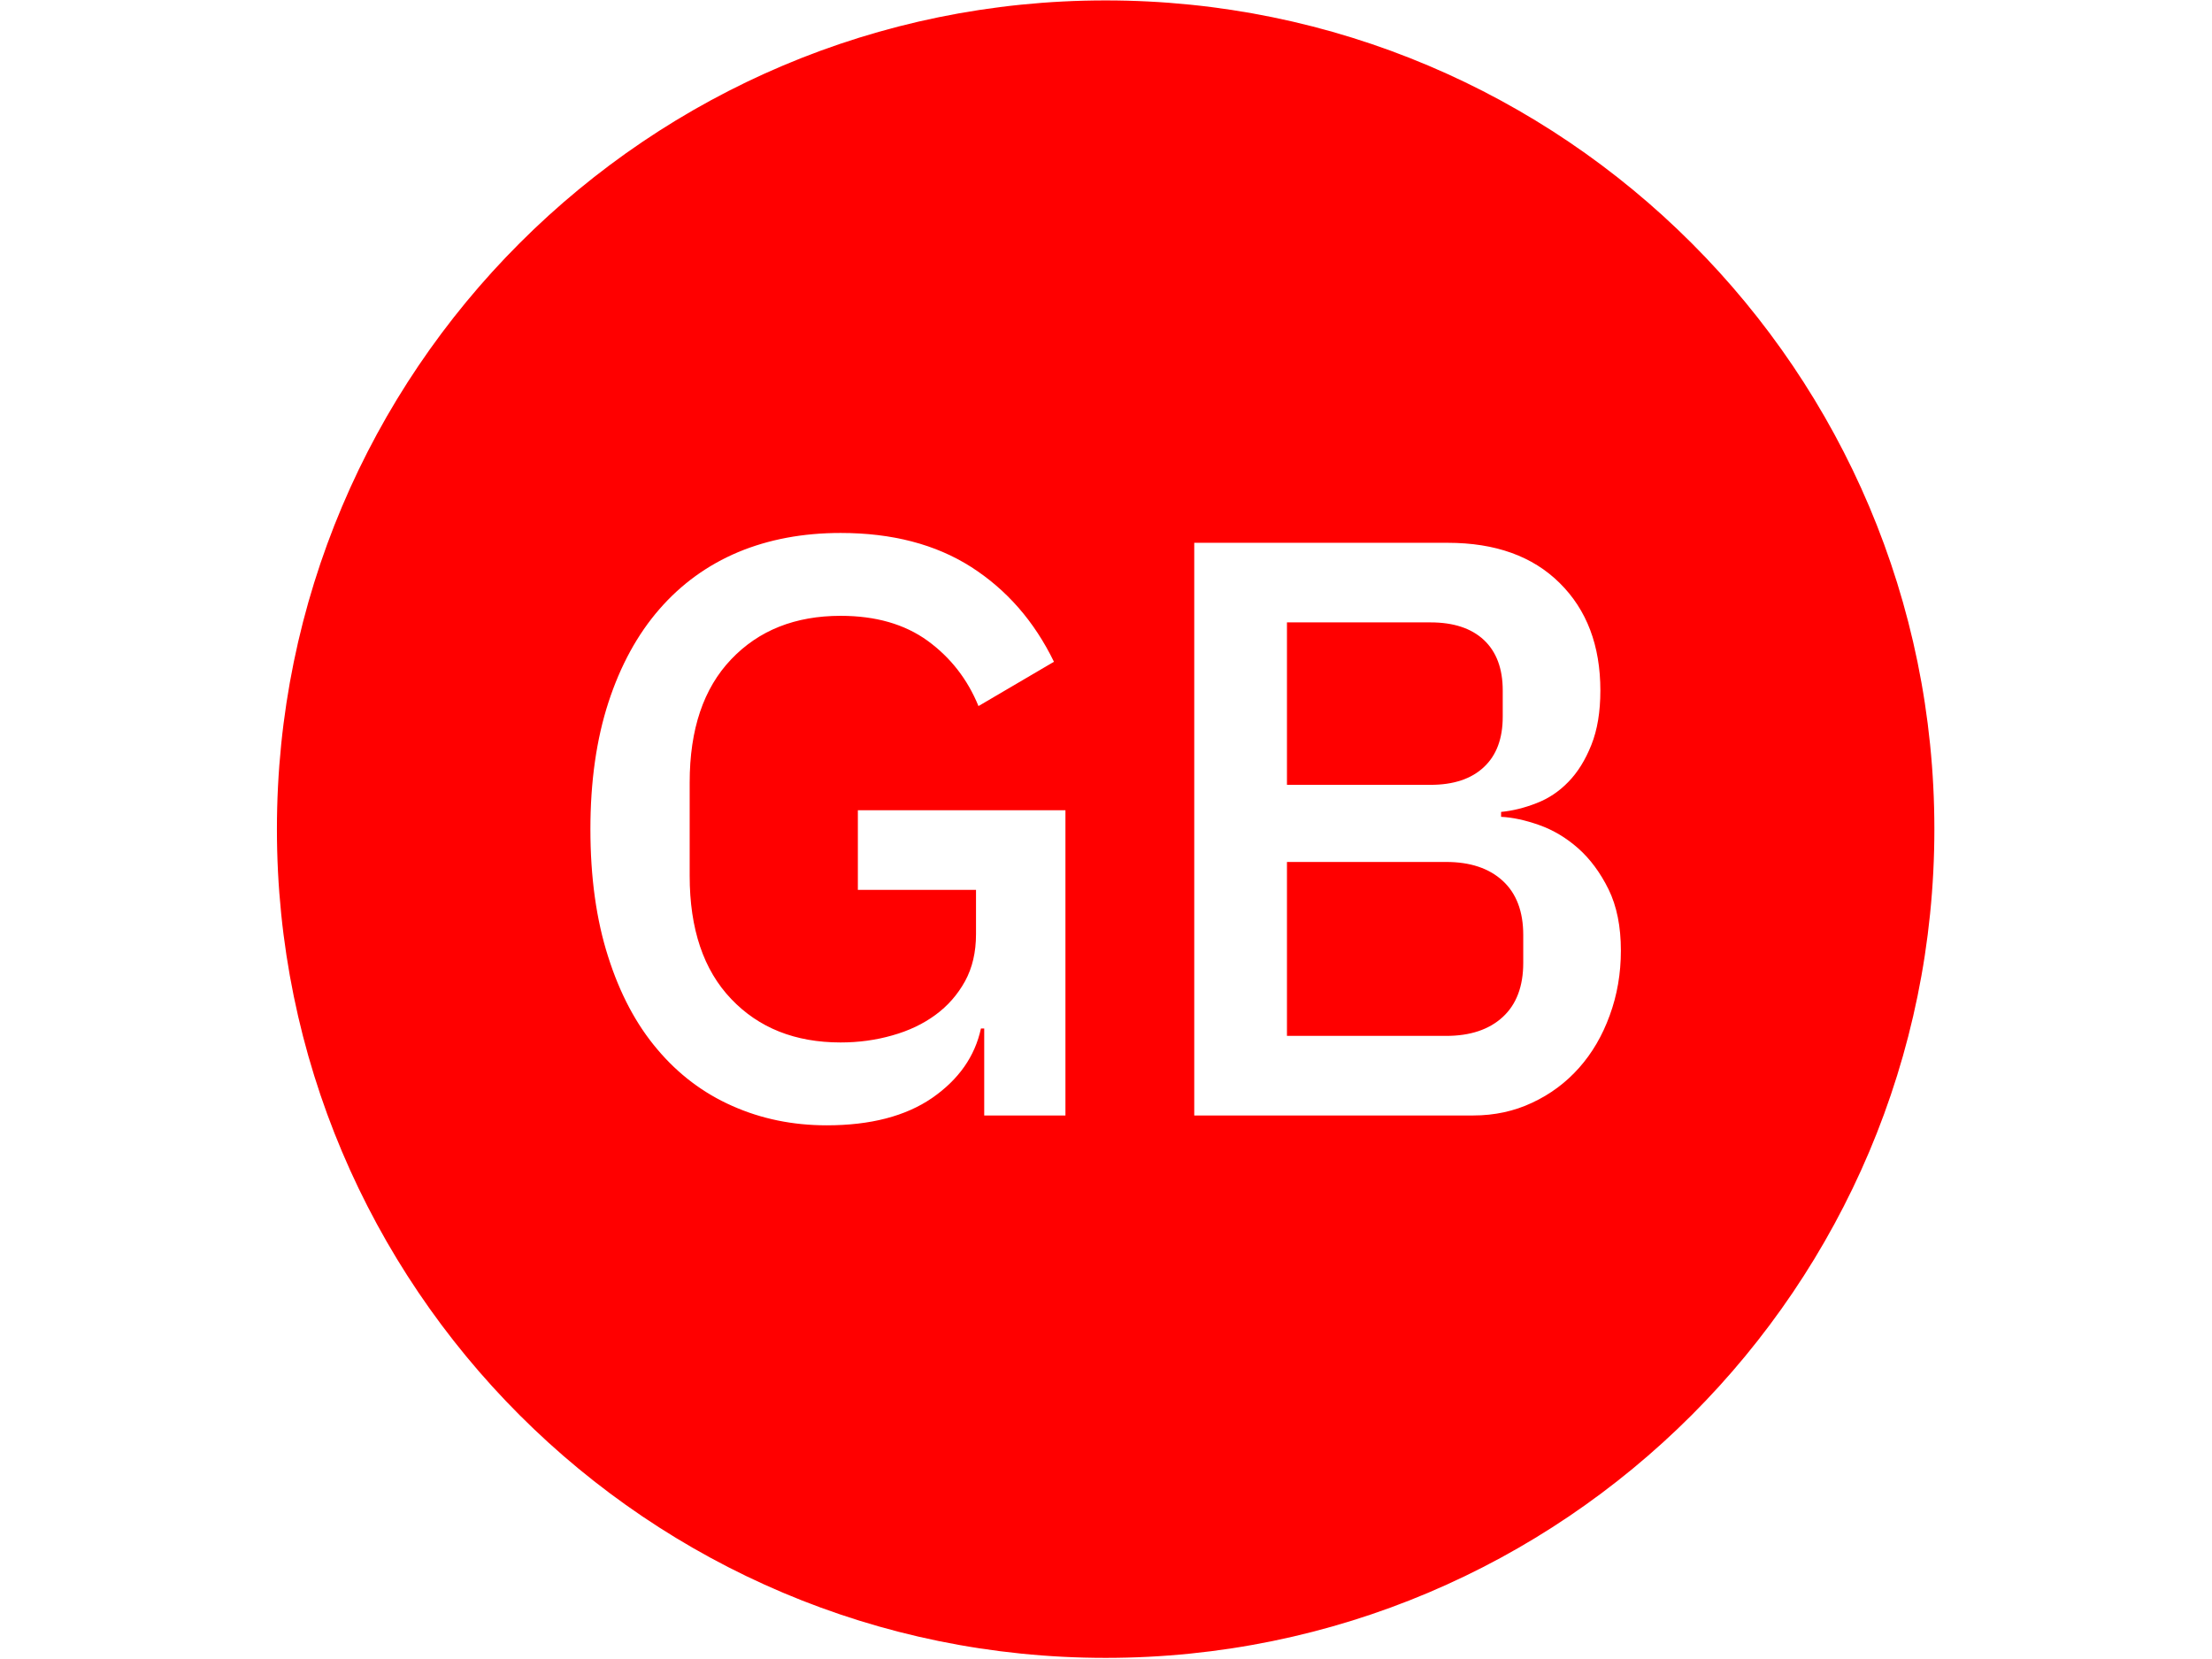
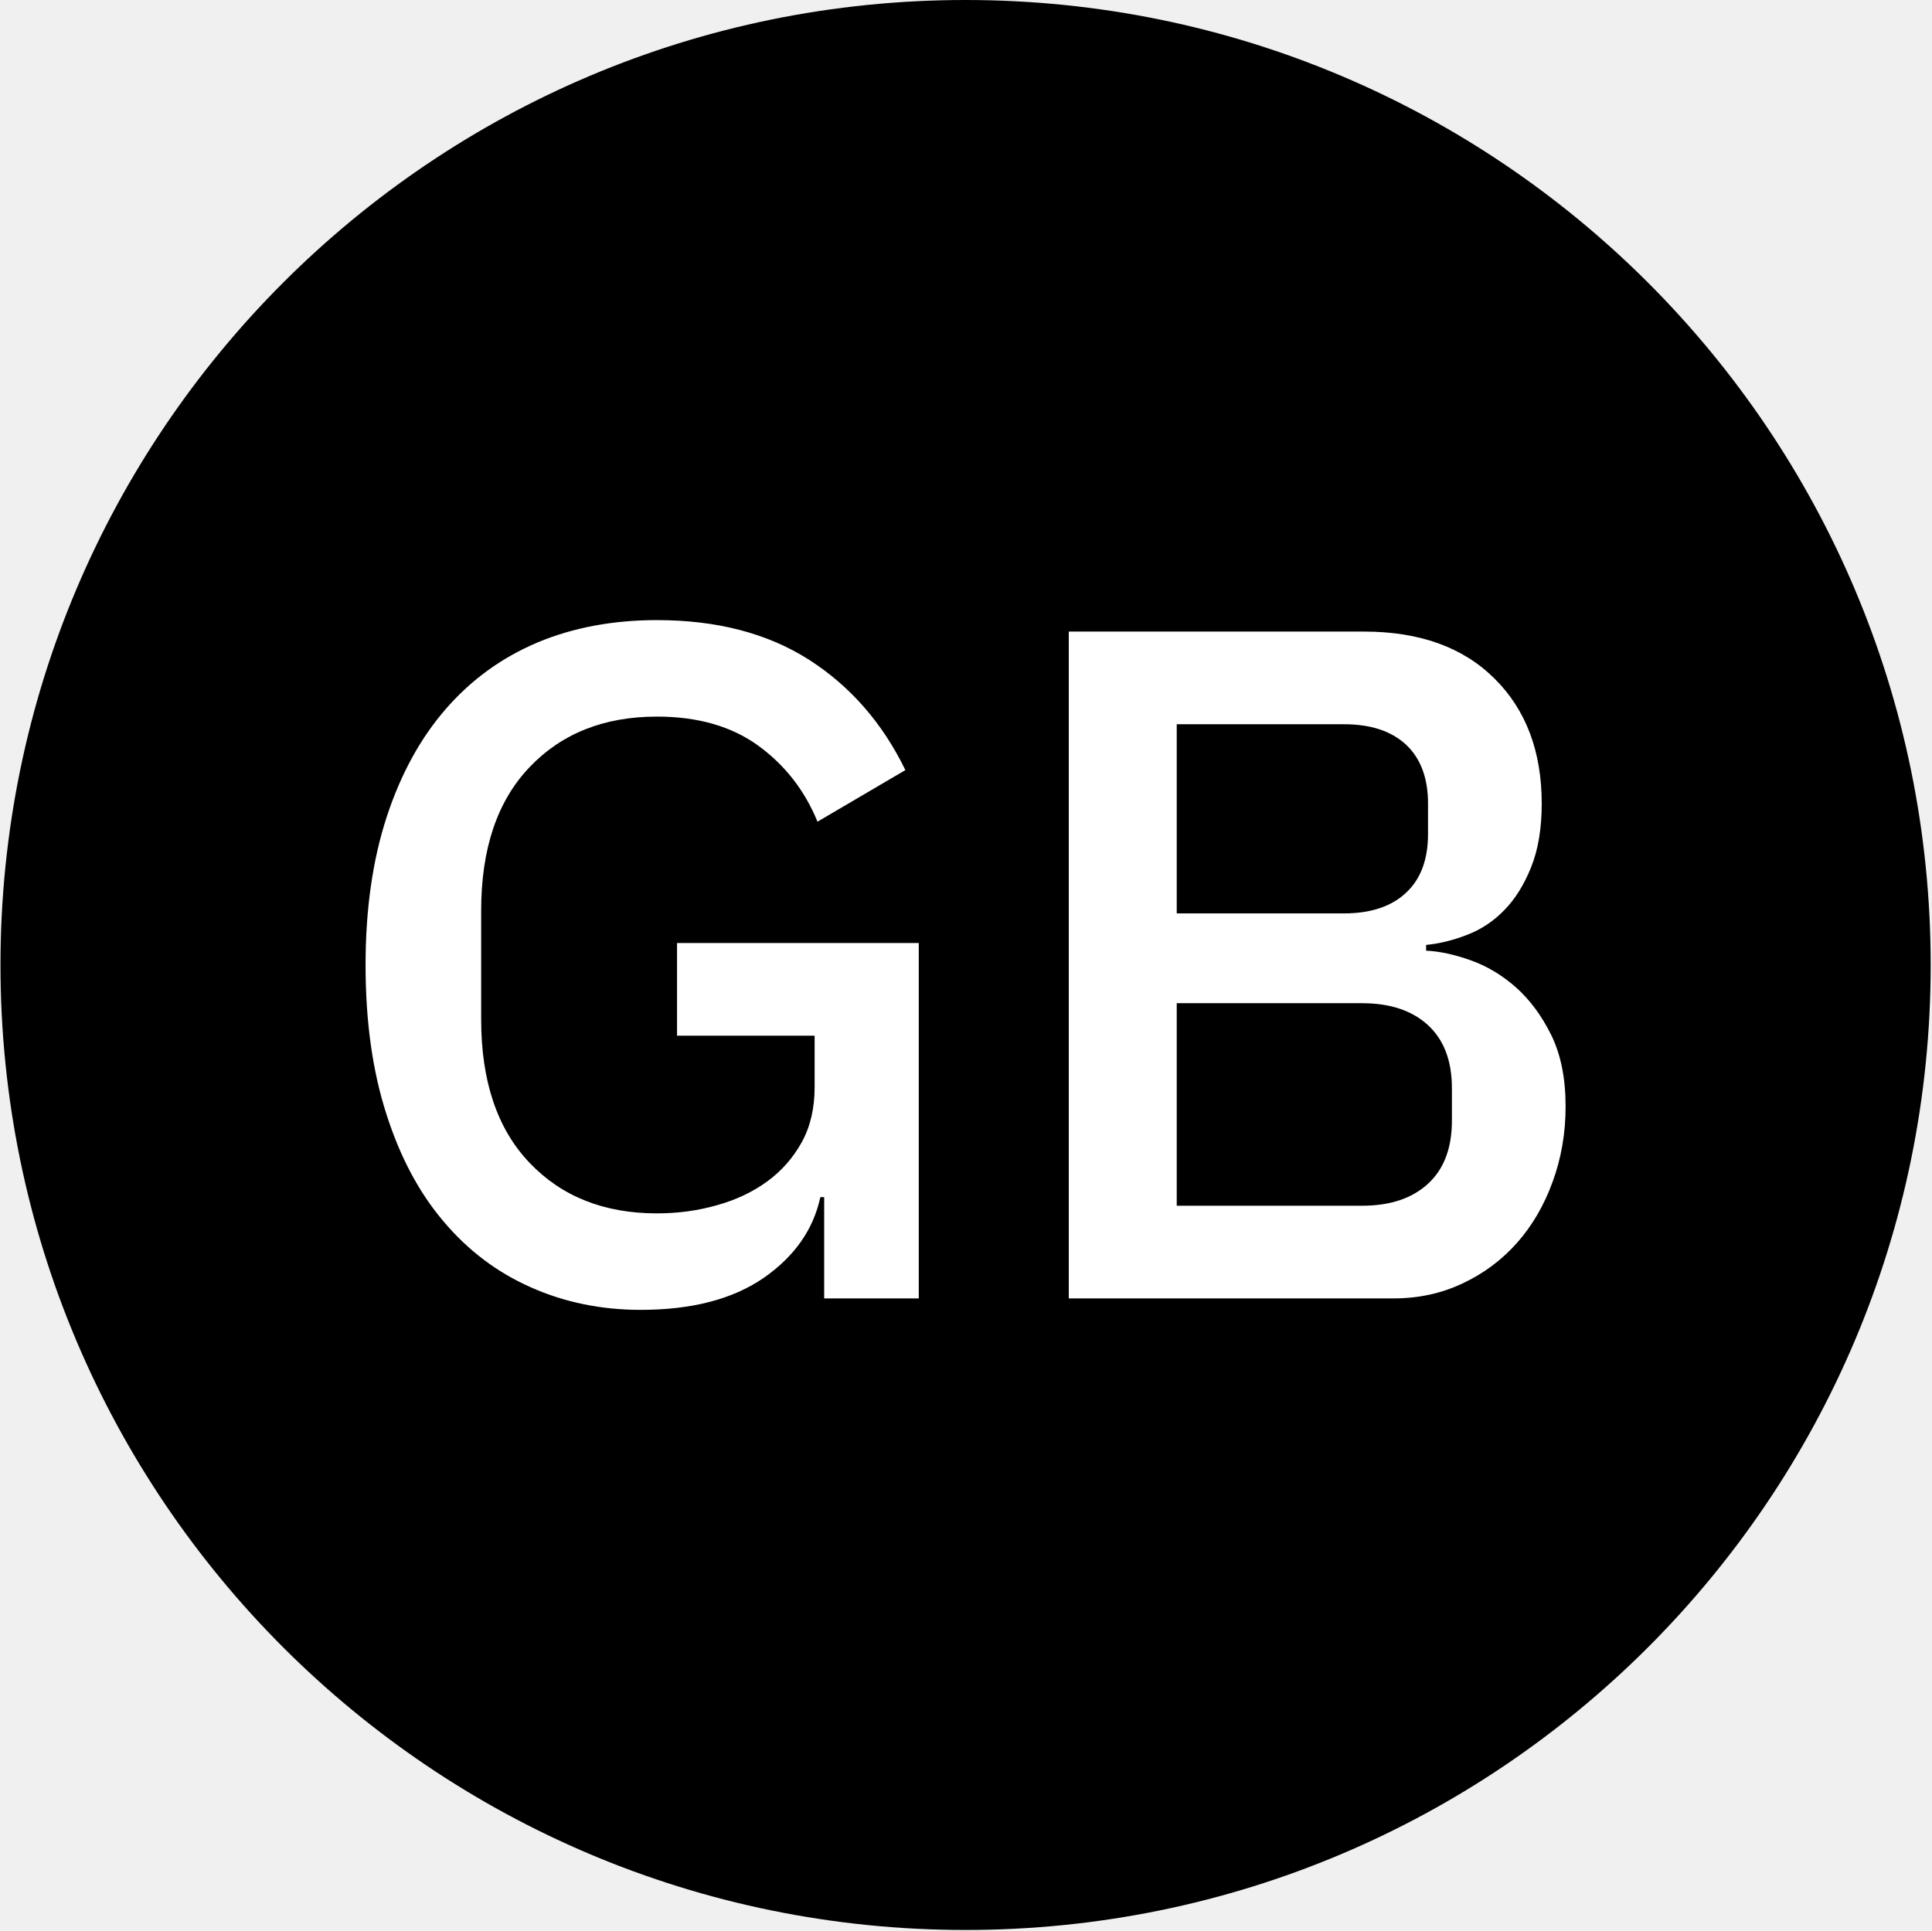
- <svg xmlns="http://www.w3.org/2000/svg" version="1.1" width="2000" height="1500" viewBox="0 0 2000 1500">
-   <rect width="2000" height="1500" fill="#ffffff" />
-   <g transform="matrix(0.75,0,0,0.75,249.6764,0.05154665)">
+ <svg xmlns="http://www.w3.org/2000/svg" version="1.1" width="2000" height="1999" viewBox="0 0 2000 1999">
+   <g transform="matrix(1,0,0,1,-0.4314869,-0.4312711)">
    <svg viewBox="0 0 343 343" data-background-color="#ffffff" preserveAspectRatio="xMidYMid meet" height="1999" width="2000">
      <g id="tight-bounds" transform="matrix(1,0,0,1,0.074,0.074)">
        <svg viewBox="0 0 342.852 342.852" height="342.852" width="342.852">
          <g>
            <svg />
          </g>
          <g>
            <svg viewBox="0 0 342.852 342.852" height="342.852" width="342.852">
              <g>
-                 <path d="M0 171.426c0-94.676 76.75-171.426 171.426-171.426 94.676 0 171.426 76.75 171.426 171.426 0 94.676-76.75 171.426-171.426 171.426-94.676 0-171.426-76.75-171.426-171.426zM171.426 331.801c88.573 0 160.376-71.803 160.375-160.375 0-88.573-71.803-160.376-160.375-160.376-88.573 0-160.376 71.803-160.376 160.376 0 88.573 71.803 160.376 160.376 160.375z" data-fill-palette-color="tertiary" fill="#ff0000" stroke="transparent" />
-                 <ellipse rx="164.569" ry="164.569" cx="171.426" cy="171.426" fill="#ff0000" stroke="transparent" stroke-width="0" fill-opacity="1" data-fill-palette-color="tertiary" />
+                 <path d="M0 171.426c0-94.676 76.75-171.426 171.426-171.426 94.676 0 171.426 76.75 171.426 171.426 0 94.676-76.75 171.426-171.426 171.426-94.676 0-171.426-76.75-171.426-171.426zM171.426 331.801c88.573 0 160.376-71.803 160.375-160.375 0-88.573-71.803-160.376-160.375-160.376-88.573 0-160.376 71.803-160.376 160.376 0 88.573 71.803 160.376 160.376 160.375z" data-fill-palette-color="tertiary" fill="#000000" stroke="transparent" />
+                 <ellipse rx="164.569" ry="164.569" cx="171.426" cy="171.426" fill="#000000" stroke="transparent" stroke-width="0" fill-opacity="1" data-fill-palette-color="tertiary" />
              </g>
              <g transform="matrix(1,0,0,1,64.84656,110.1597)">
                <svg viewBox="0 0 213.158 122.532" height="122.532" width="213.158">
                  <g>
                    <svg viewBox="0 0 213.158 122.532" height="122.532" width="213.158">
                      <g>
                        <svg viewBox="0 0 213.158 122.532" height="122.532" width="213.158">
                          <g>
                            <svg viewBox="0 0 213.158 122.532" height="122.532" width="213.158">
                              <g id="textblocktransform">
                                <svg viewBox="0 0 213.158 122.532" height="122.532" width="213.158" id="textblock">
                                  <g>
                                    <svg viewBox="0 0 213.158 122.532" height="122.532" width="213.158">
                                      <g transform="matrix(1,0,0,1,0,0)">
                                        <svg width="213.158" viewBox="2.75 -35.5 62.8 36.1" height="122.532" data-palette-color="#ffffff">
                                          <path d="M26.75 0L26.75-5.3 26.55-5.3Q26-2.75 23.58-1.07 21.15 0.6 17.15 0.6L17.15 0.6Q14.05 0.6 11.4-0.58 8.75-1.75 6.83-4.03 4.9-6.3 3.83-9.68 2.75-13.05 2.75-17.45L2.75-17.45Q2.75-21.8 3.85-25.18 4.95-28.55 6.95-30.85 8.95-33.15 11.75-34.33 14.55-35.5 18-35.5L18-35.5Q22.7-35.5 25.95-33.43 29.2-31.35 31-27.65L31-27.65 26.4-24.95Q25.4-27.4 23.3-28.93 21.2-30.45 18-30.45L18-30.45Q13.85-30.45 11.33-27.8 8.8-25.15 8.8-20.3L8.8-20.3 8.8-14.6Q8.8-9.75 11.33-7.1 13.85-4.45 18-4.45L18-4.45Q19.65-4.45 21.15-4.88 22.65-5.3 23.78-6.13 24.9-6.95 25.58-8.18 26.25-9.4 26.25-11.05L26.25-11.05 26.25-13.75 19.05-13.75 19.05-18.6 31.7-18.6 31.7 0 26.75 0ZM39.55 0L39.55-34.9 55-34.9Q59.35-34.9 61.82-32.45 64.3-30 64.3-25.9L64.3-25.9Q64.3-23.95 63.75-22.58 63.2-21.2 62.35-20.33 61.5-19.45 60.4-19.03 59.3-18.6 58.25-18.5L58.25-18.5 58.25-18.2Q59.3-18.15 60.57-17.7 61.85-17.25 62.95-16.28 64.05-15.3 64.8-13.78 65.55-12.25 65.55-10.05L65.55-10.05Q65.55-7.95 64.87-6.1 64.2-4.25 63-2.9 61.8-1.55 60.15-0.78 58.5 0 56.55 0L56.55 0 39.55 0ZM45.2-15.45L45.2-4.85 54.9-4.85Q57.1-4.85 58.35-6 59.6-7.15 59.6-9.3L59.6-9.3 59.6-11Q59.6-13.15 58.35-14.3 57.1-15.45 54.9-15.45L54.9-15.45 45.2-15.45ZM45.2-30.05L45.2-20.15 53.95-20.15Q56.05-20.15 57.2-21.23 58.35-22.3 58.35-24.3L58.35-24.3 58.35-25.9Q58.35-27.9 57.2-28.98 56.05-30.05 53.95-30.05L53.95-30.05 45.2-30.05Z" opacity="1" transform="matrix(1,0,0,1,0,0)" fill="#ffffff" class="undefined-text-0" data-fill-palette-color="quaternary" id="text-0" />
                                        </svg>
                                      </g>
                                    </svg>
                                  </g>
                                </svg>
                              </g>
                            </svg>
                          </g>
                          <g />
                        </svg>
                      </g>
                    </svg>
                  </g>
                </svg>
              </g>
            </svg>
          </g>
          <defs />
        </svg>
        <rect width="342.852" height="342.852" fill="none" stroke="none" visibility="hidden" />
      </g>
    </svg>
  </g>
</svg>
